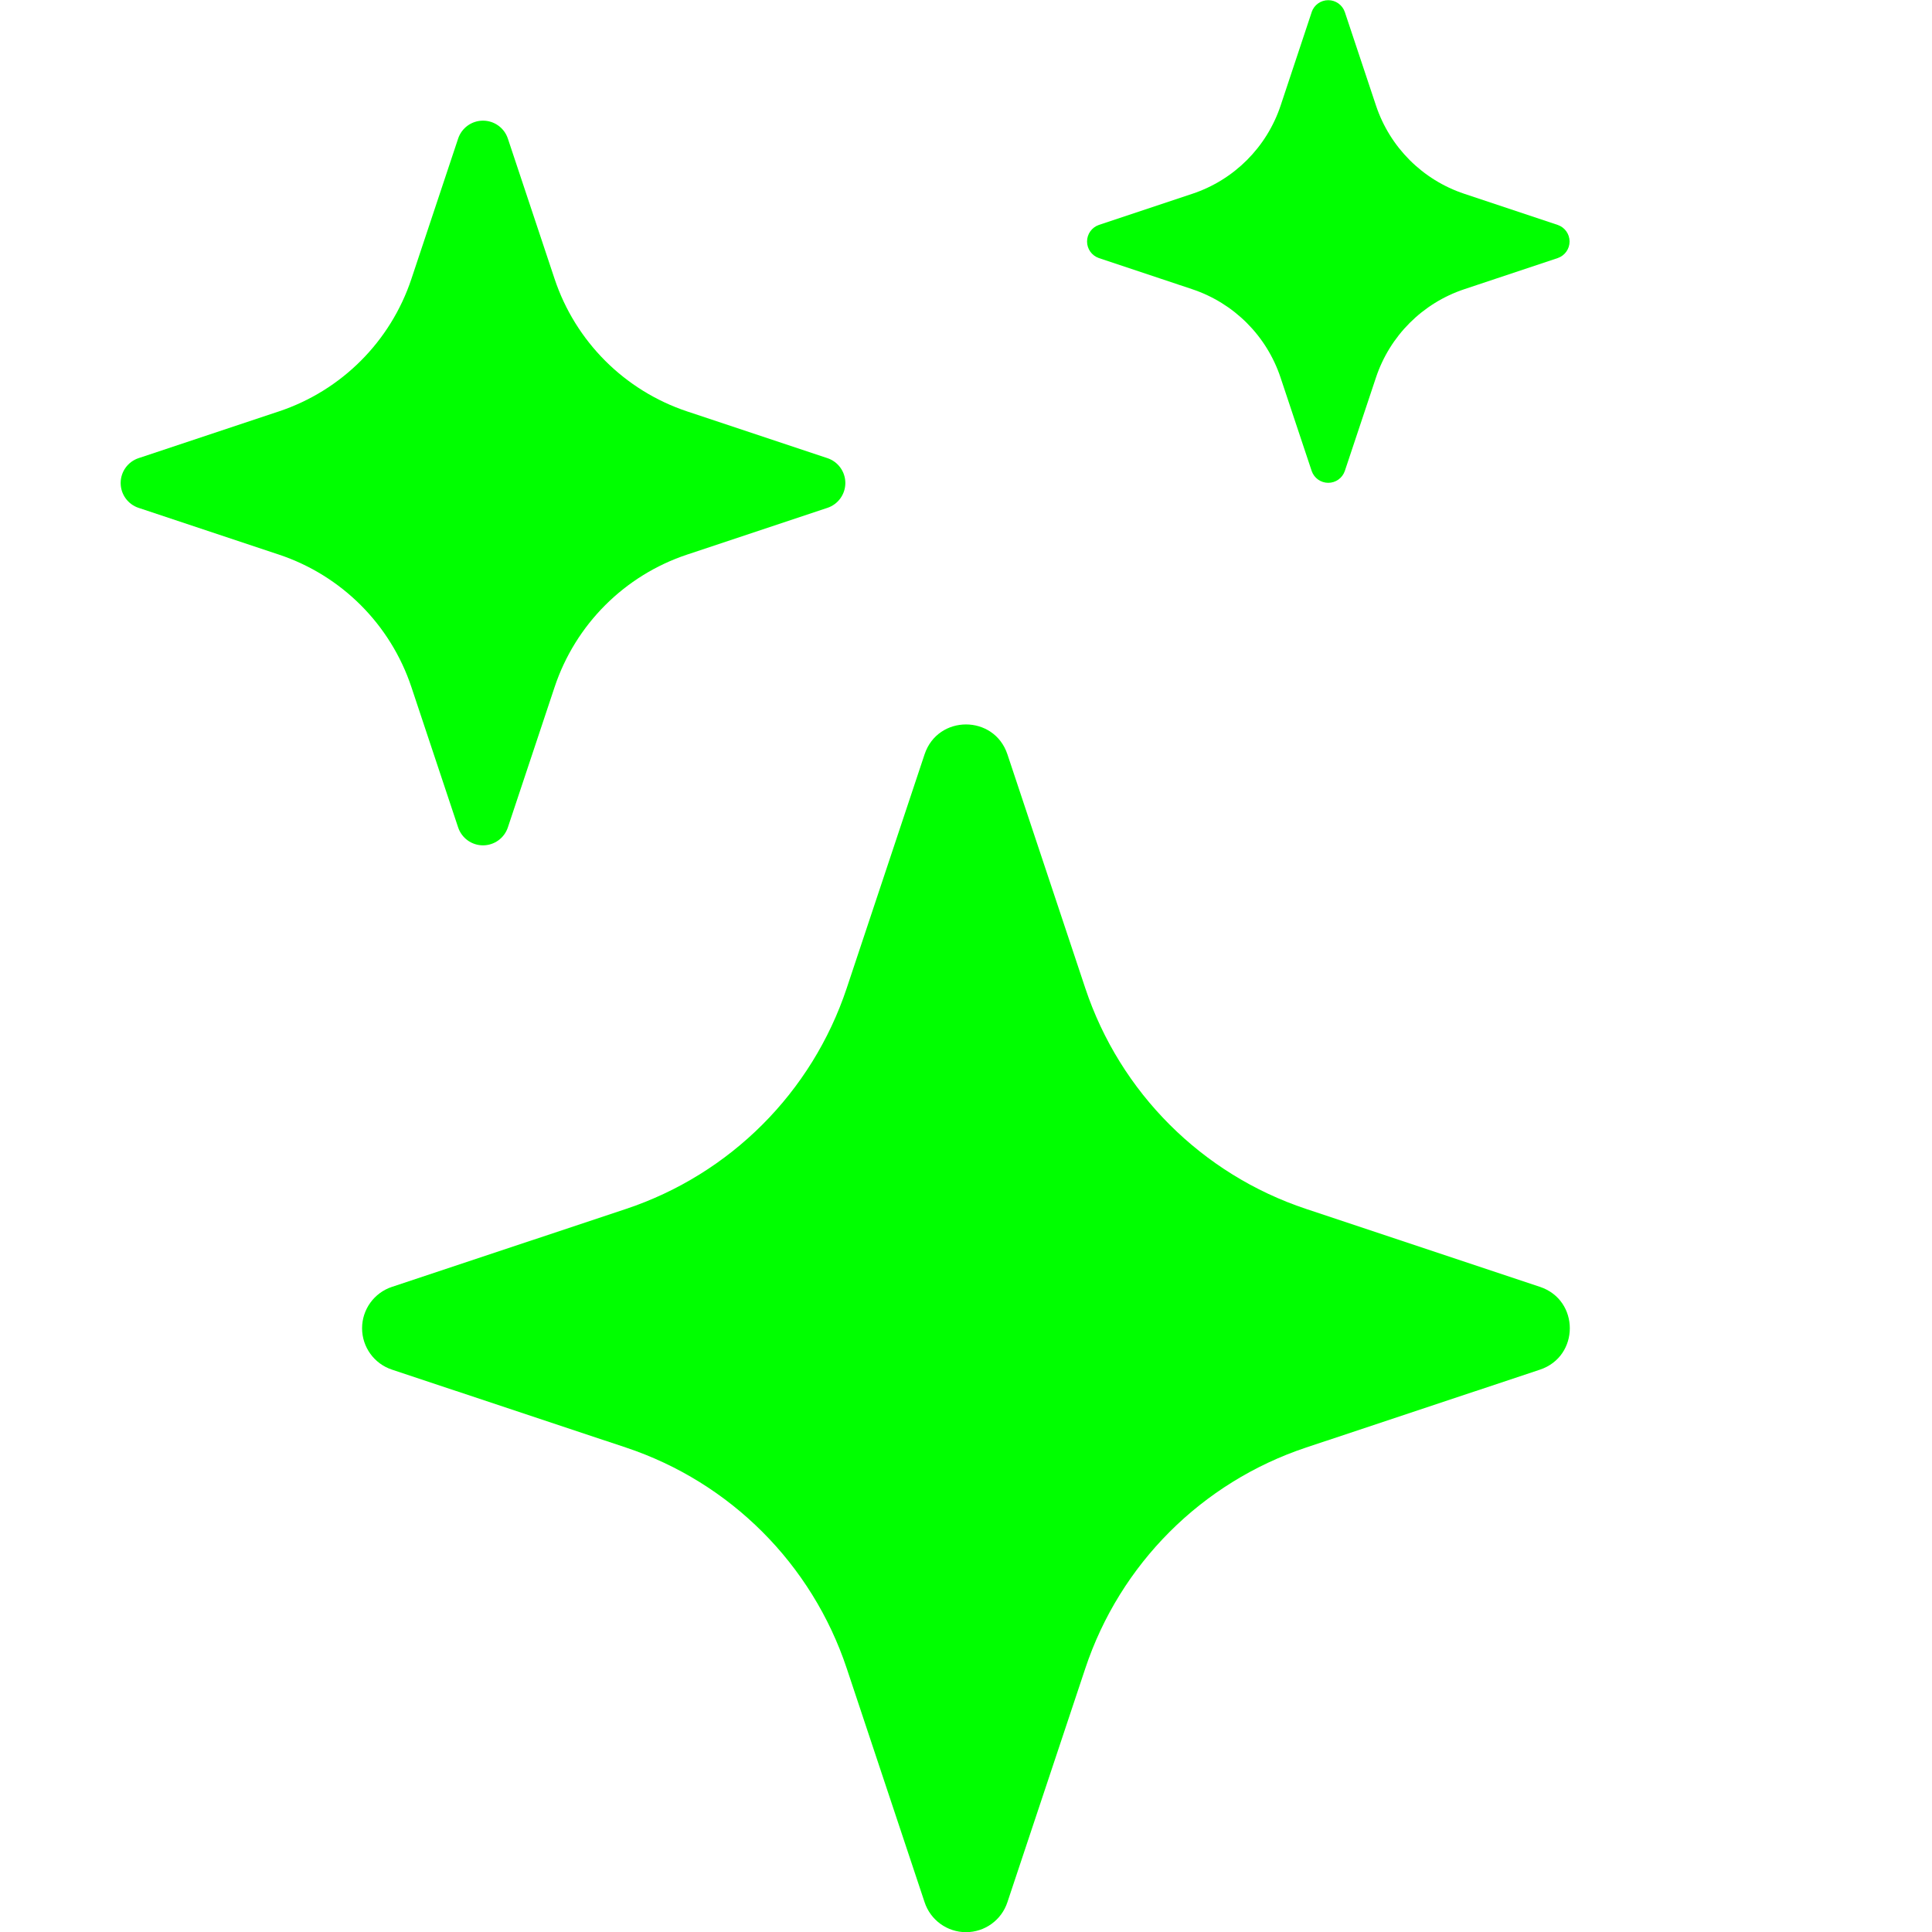
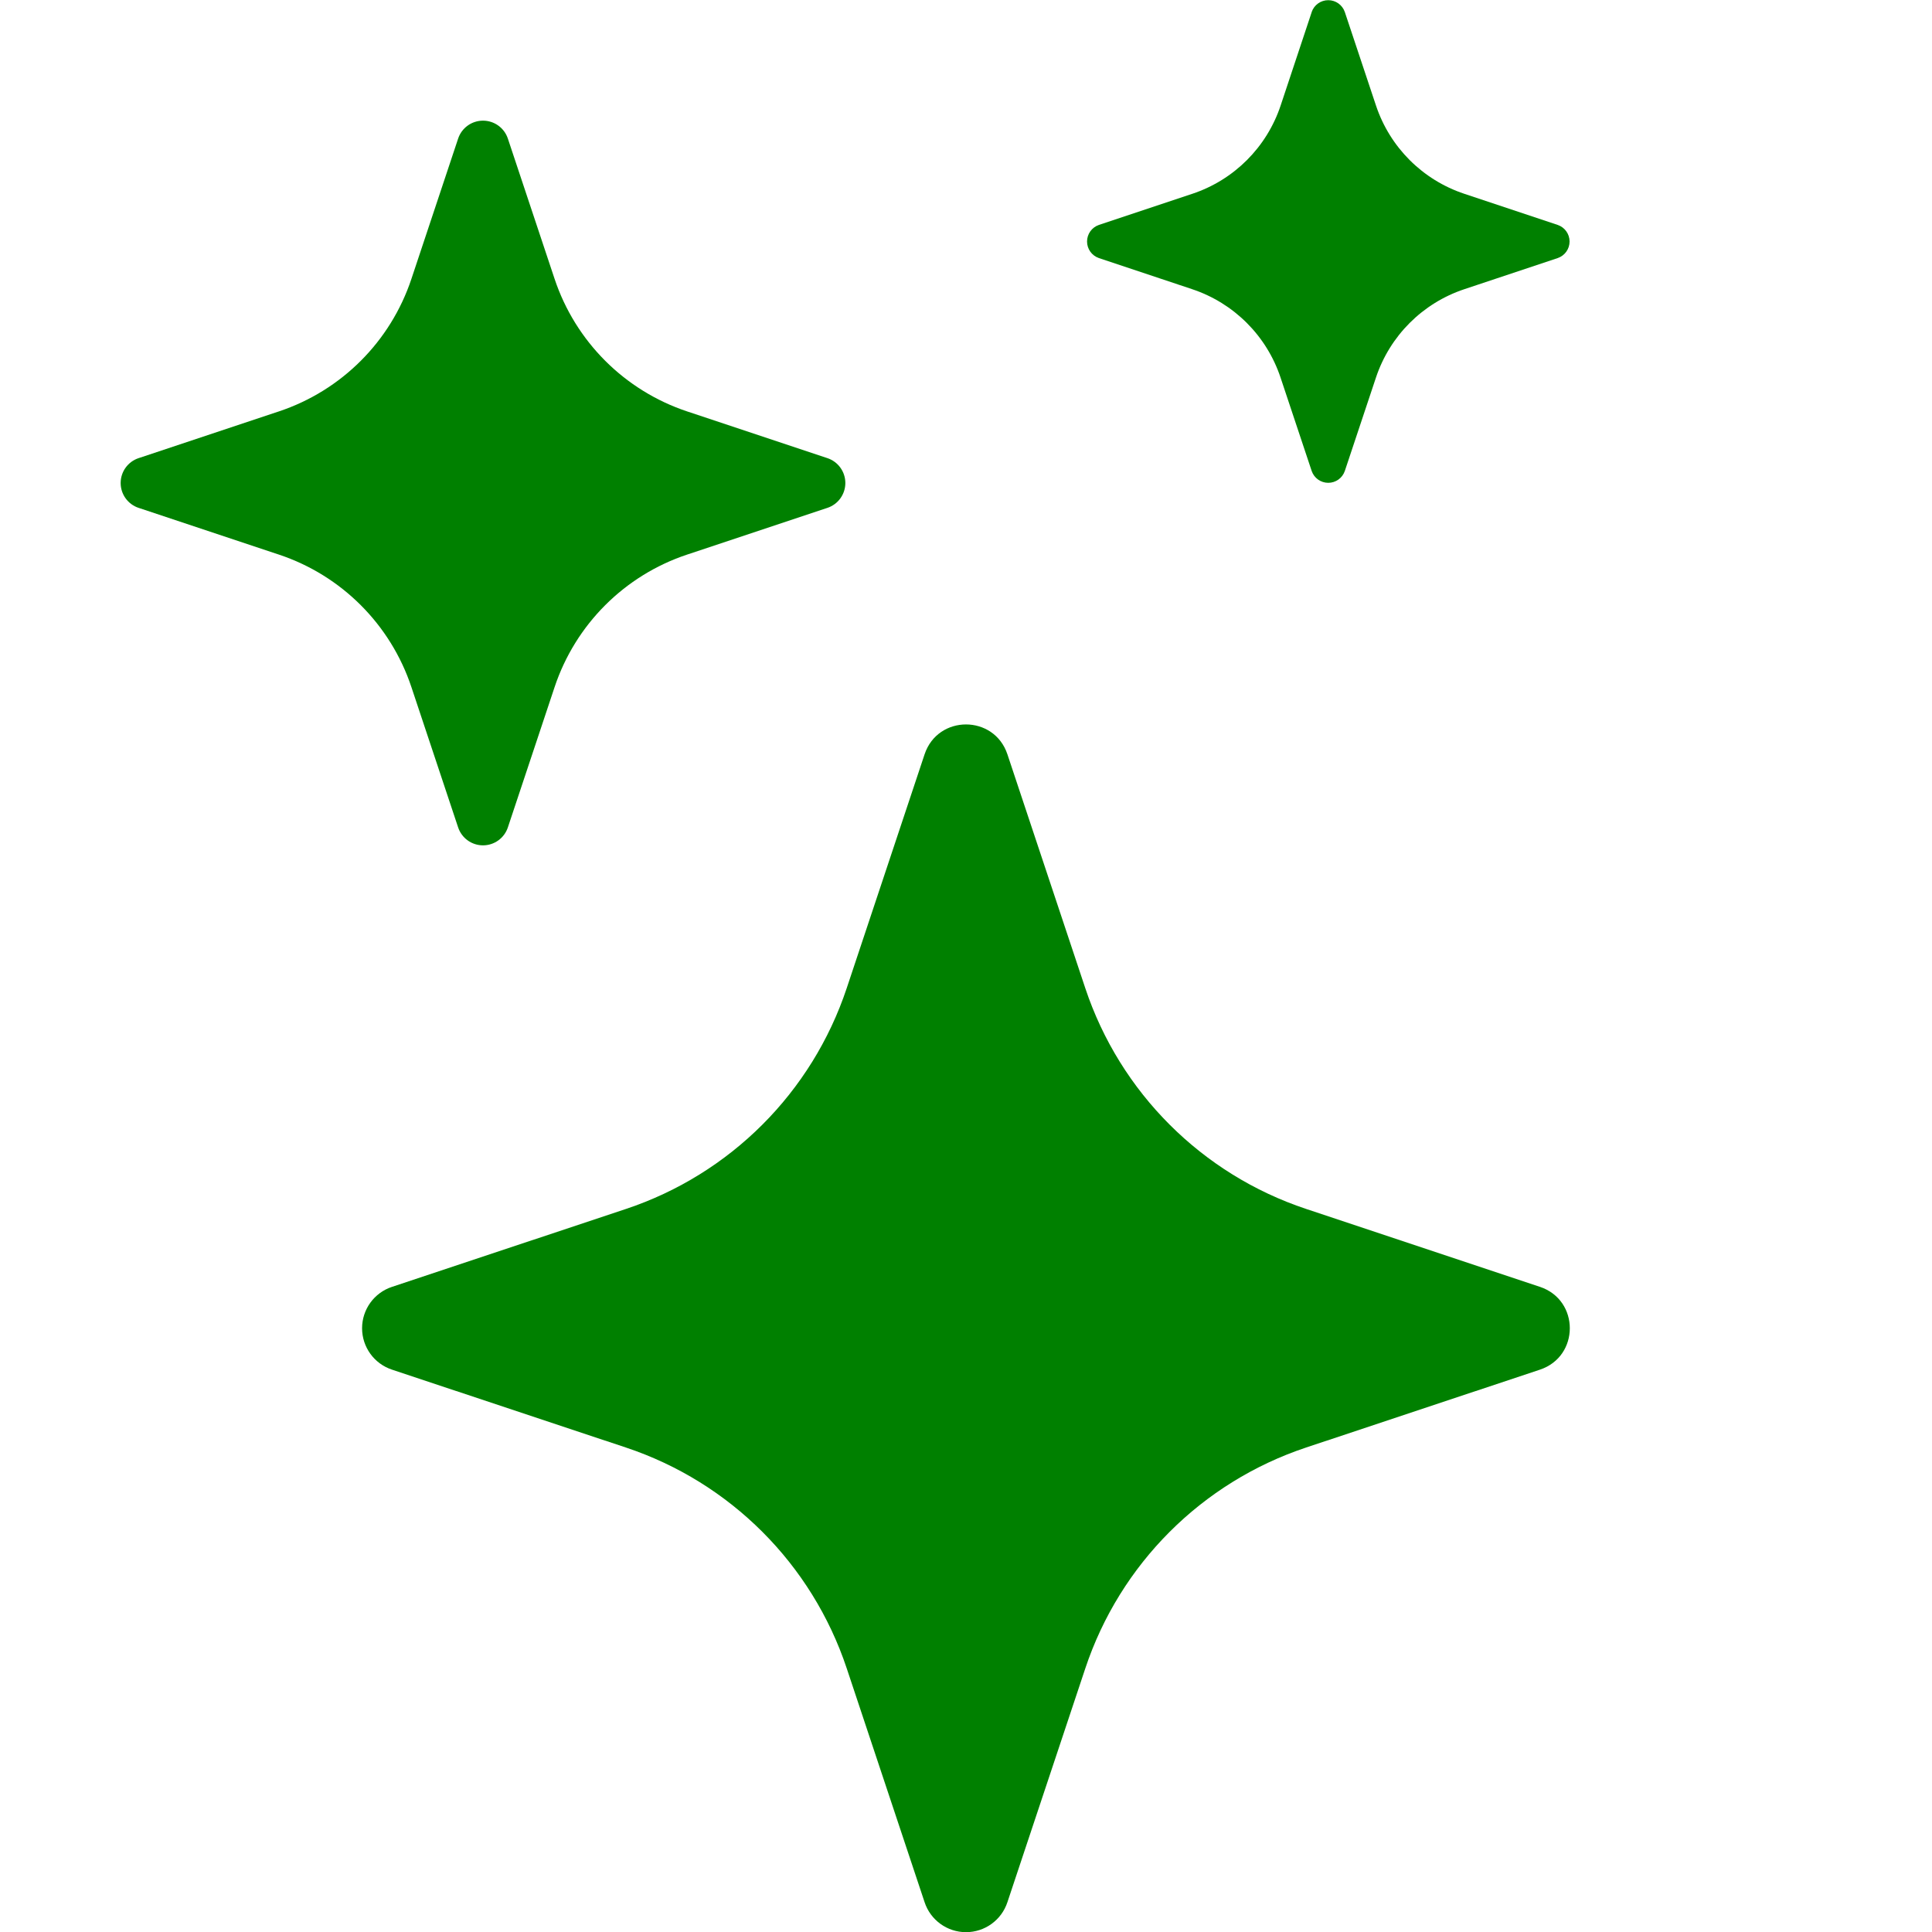
- <svg xmlns="http://www.w3.org/2000/svg" width="16" height="16" fill="#00FF00" class="bi bi-stars" viewBox="0 0 16 16">
+ <svg xmlns="http://www.w3.org/2000/svg" width="16" height="16" fill="green" class="bi bi-stars" viewBox="0 0 16 16">
  <path d="M7.657 6.247c.11-.33.576-.33.686 0l.645 1.937a2.89 2.89 0 0 0 1.829 1.828l1.936.645c.33.11.33.576 0 .686l-1.937.645a2.89 2.89 0 0 0-1.828 1.829l-.645 1.936a.361.361 0 0 1-.686 0l-.645-1.937a2.89 2.89 0 0 0-1.828-1.828l-1.937-.645a.361.361 0 0 1 0-.686l1.937-.645a2.89 2.89 0 0 0 1.828-1.828l.645-1.937zM3.794 1.148a.217.217 0 0 1 .412 0l.387 1.162c.173.518.579.924 1.097 1.097l1.162.387a.217.217 0 0 1 0 .412l-1.162.387A1.734 1.734 0 0 0 4.593 5.69l-.387 1.162a.217.217 0 0 1-.412 0L3.407 5.69A1.734 1.734 0 0 0 2.31 4.593l-1.162-.387a.217.217 0 0 1 0-.412l1.162-.387A1.734 1.734 0 0 0 3.407 2.31l.387-1.162zM10.863.099a.145.145 0 0 1 .274 0l.258.774c.115.346.386.617.732.732l.774.258a.145.145 0 0 1 0 .274l-.774.258a1.156 1.156 0 0 0-.732.732l-.258.774a.145.145 0 0 1-.274 0l-.258-.774a1.156 1.156 0 0 0-.732-.732L9.1 2.137a.145.145 0 0 1 0-.274l.774-.258c.346-.115.617-.386.732-.732L10.863.1z" />
</svg>
